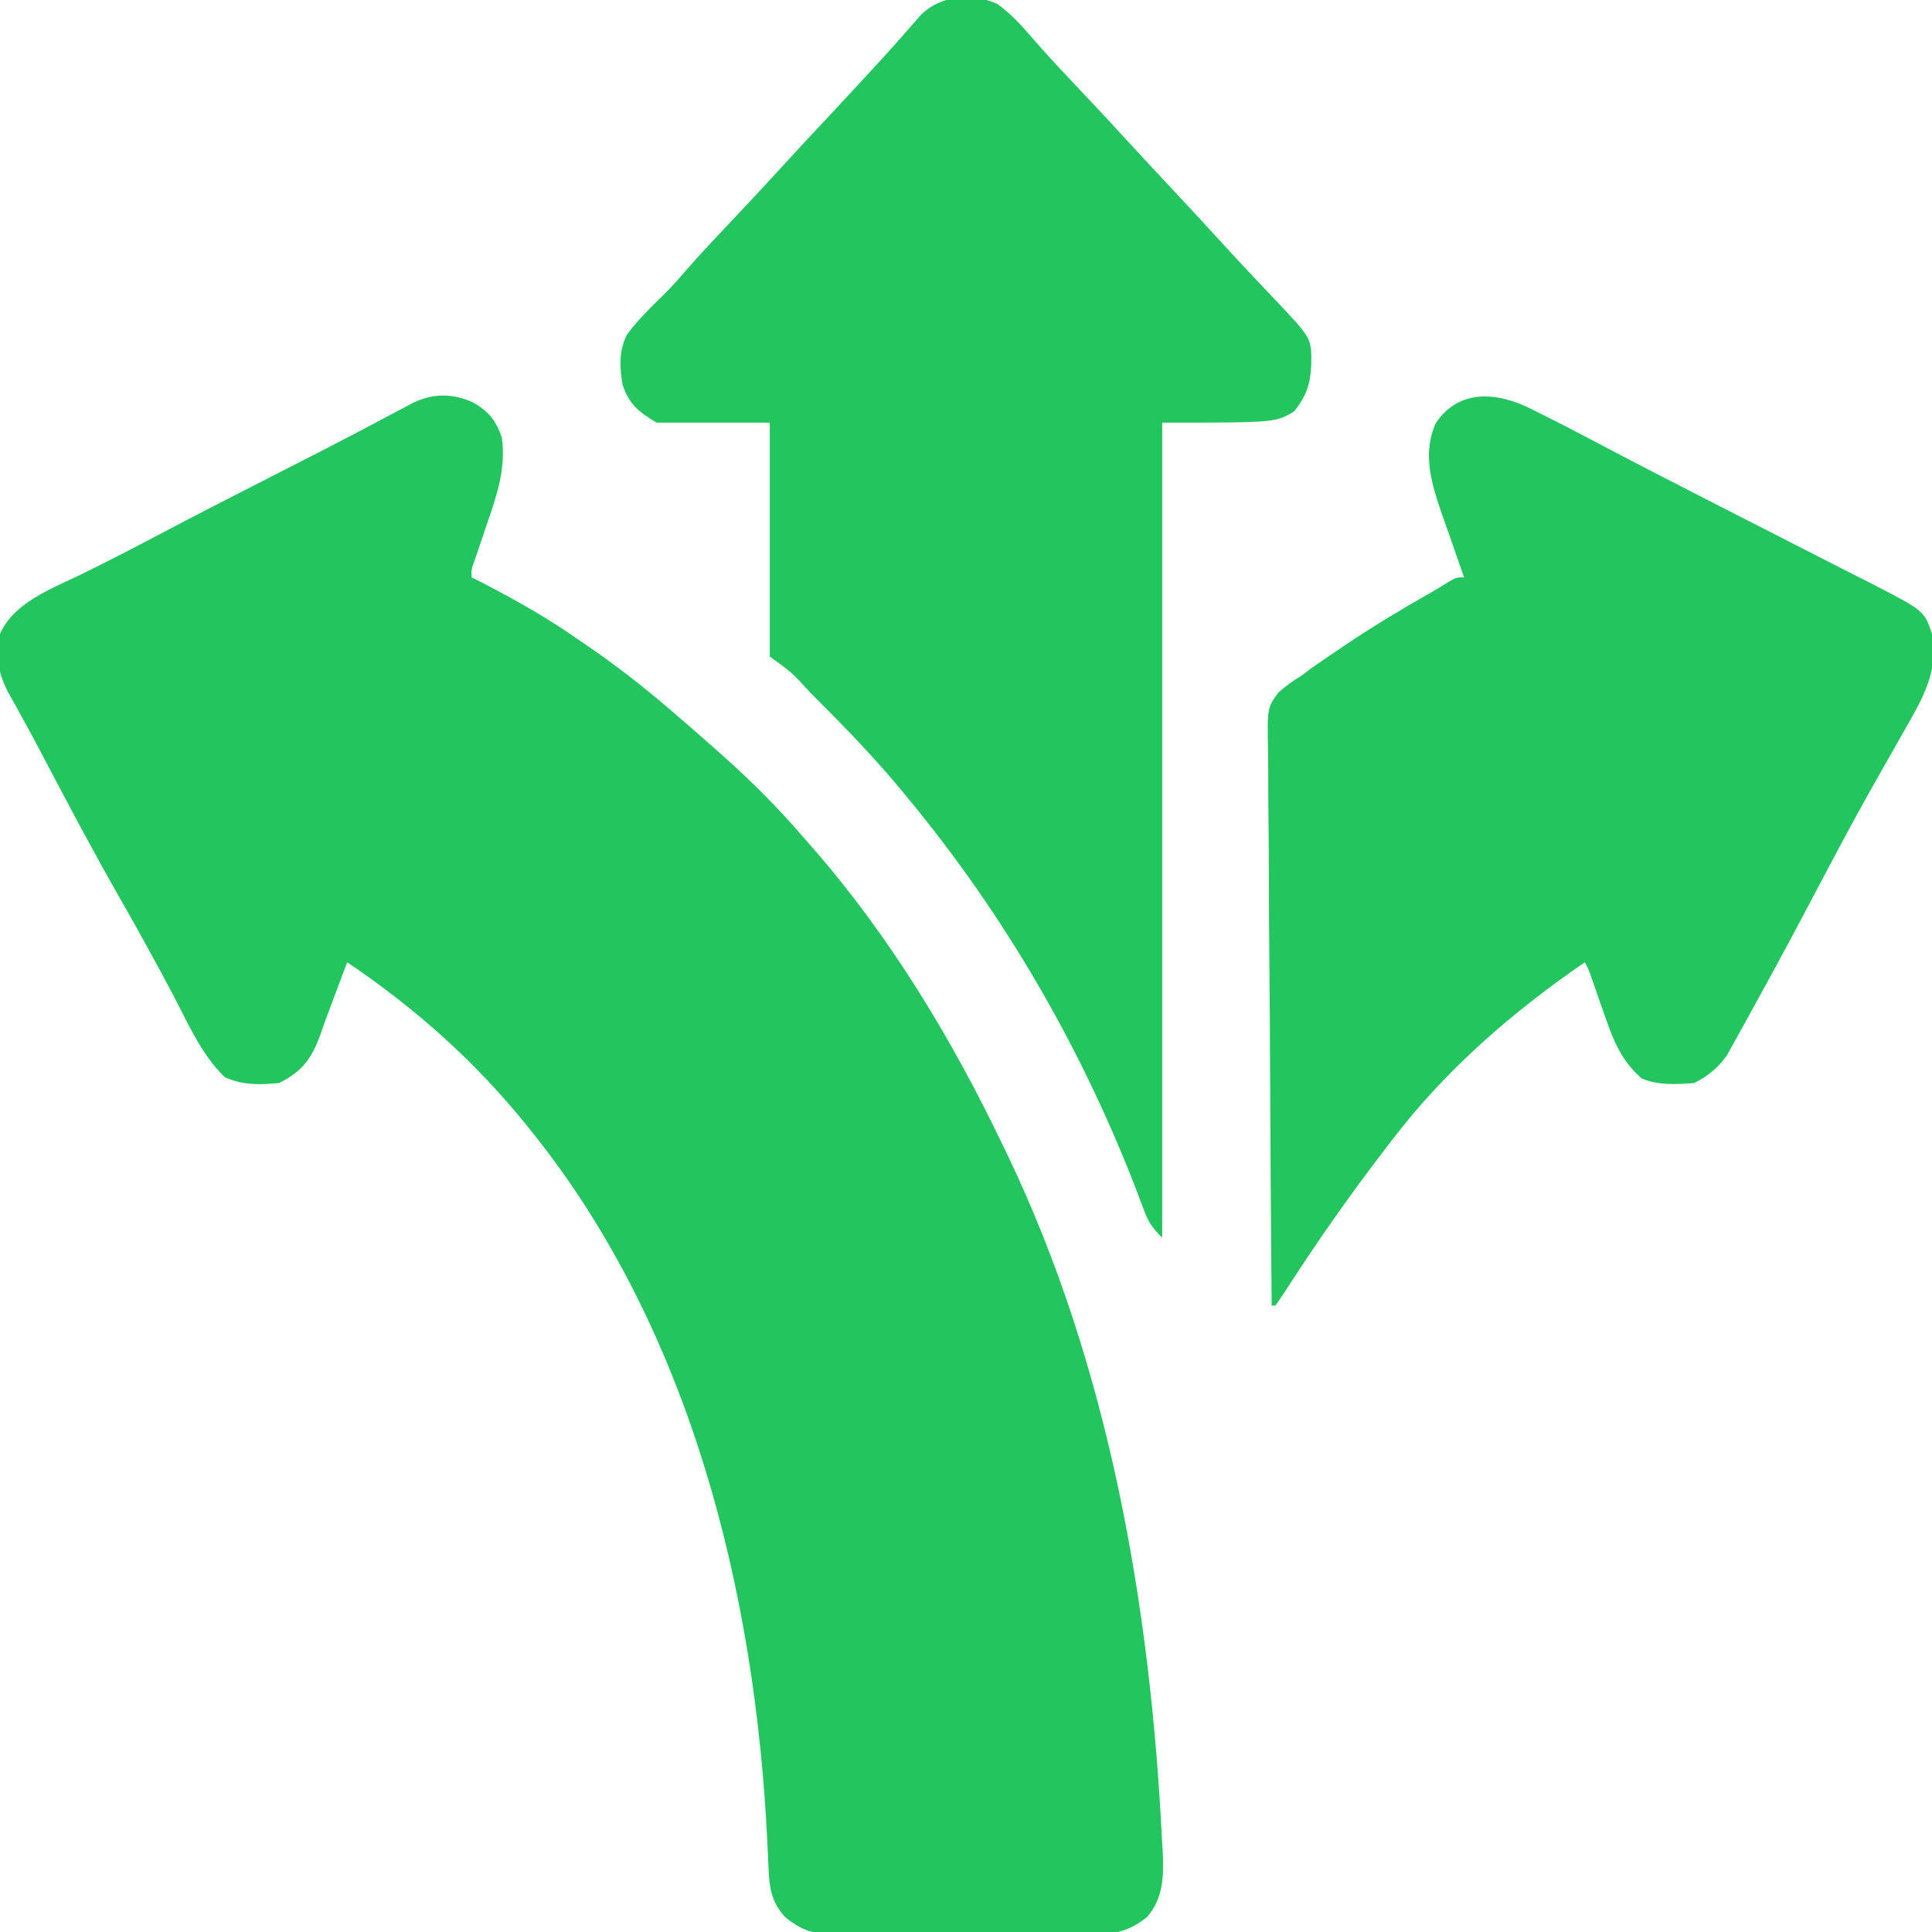
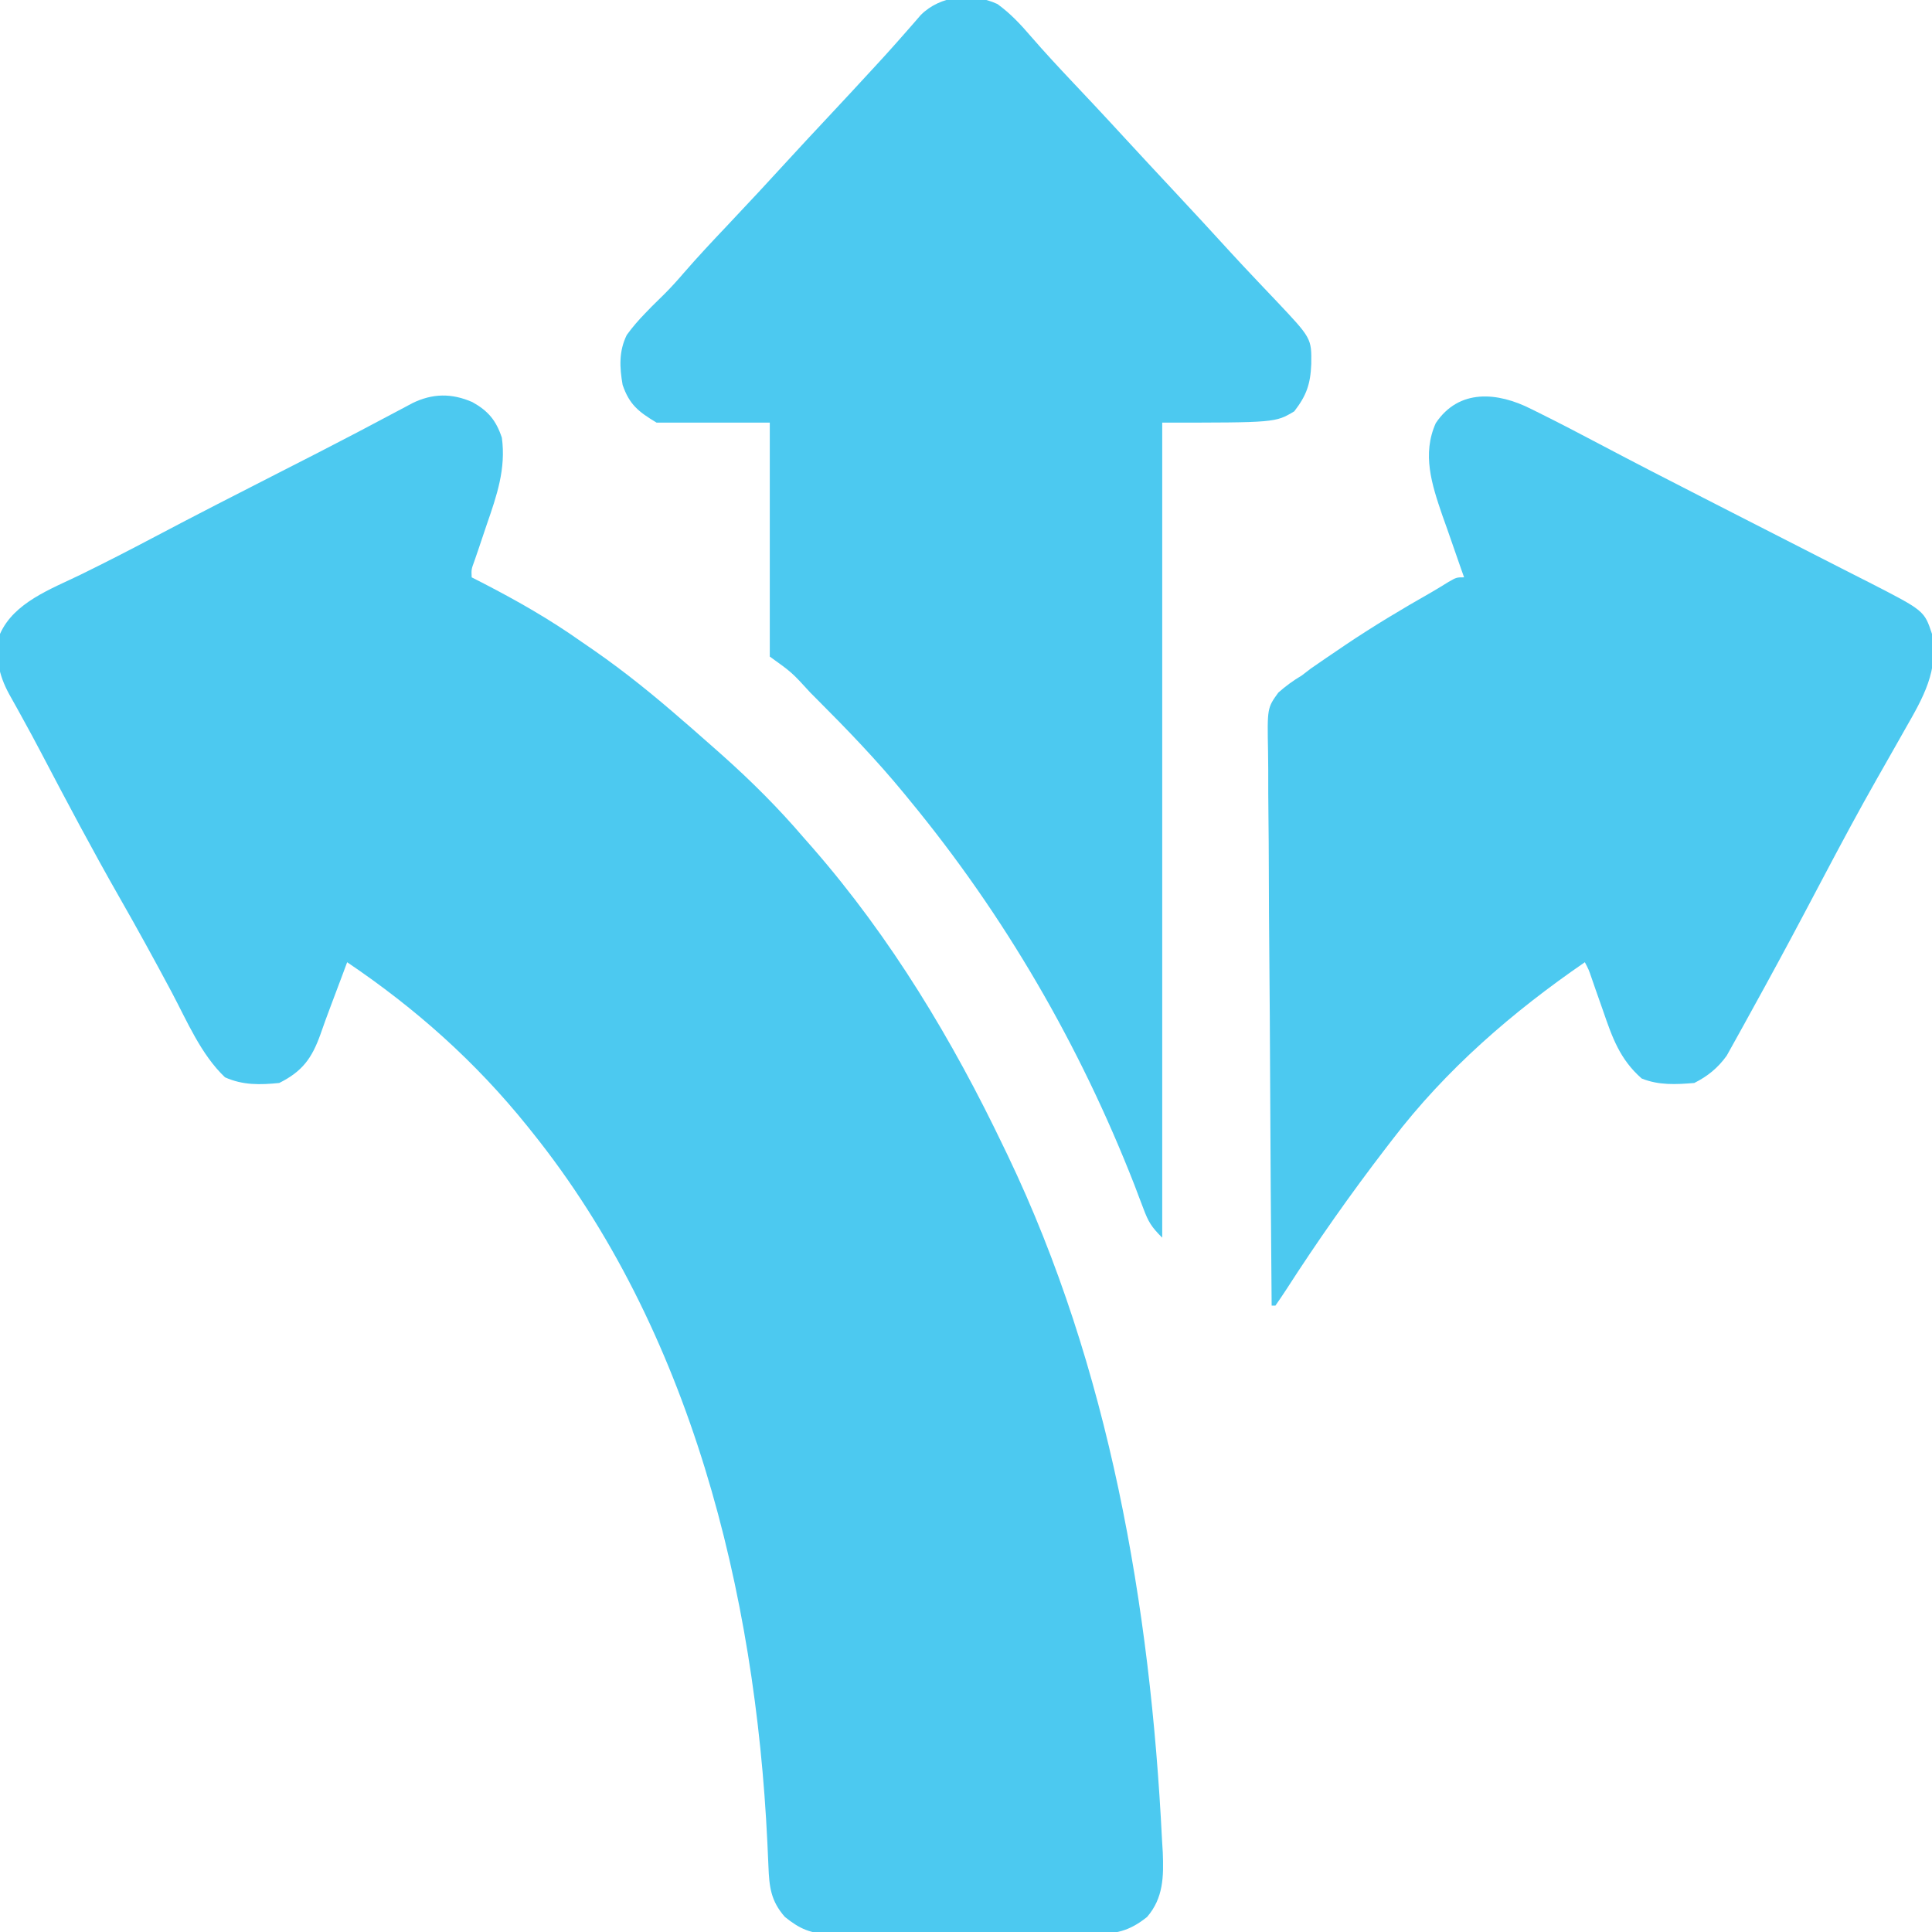
<svg xmlns="http://www.w3.org/2000/svg" version="1.1" width="512" height="512">
-   <path d="M0 0 C4.216 2.35 6.295 4.877 7.812 9.438 C8.929 17.638 6.472 24.773 3.812 32.438 C3.06 34.666 2.31 36.895 1.562 39.125 C1.227 40.098 0.892 41.071 0.547 42.074 C-0.286 44.343 -0.286 44.343 -0.188 46.438 C0.9 46.994 1.988 47.551 3.109 48.125 C12.056 52.751 20.573 57.618 28.812 63.438 C29.942 64.217 31.073 64.995 32.203 65.773 C40.495 71.533 48.211 77.8 55.812 84.438 C56.551 85.076 57.29 85.714 58.051 86.371 C59.983 88.048 61.9 89.739 63.812 91.438 C64.625 92.157 65.437 92.876 66.273 93.617 C73.983 100.493 81.098 107.591 87.812 115.438 C88.614 116.35 89.416 117.263 90.242 118.203 C110.931 141.943 127.262 169.1 140.812 197.438 C141.161 198.16 141.51 198.883 141.87 199.628 C168.768 255.791 179.673 319.084 182.75 380.875 C182.855 382.598 182.855 382.598 182.962 384.357 C183.211 390.712 183.139 396.414 178.812 401.438 C174.105 405.232 170.404 406.018 164.516 405.955 C163.3 405.966 163.3 405.966 162.059 405.976 C159.393 405.994 156.729 405.982 154.062 405.969 C152.202 405.971 150.342 405.975 148.481 405.98 C144.588 405.986 140.694 405.978 136.801 405.959 C131.817 405.936 126.835 405.949 121.851 405.973 C118.011 405.988 114.171 405.983 110.331 405.973 C108.494 405.97 106.657 405.973 104.82 405.983 C102.249 405.993 99.68 405.977 97.109 405.955 C96.355 405.963 95.6 405.971 94.823 405.98 C89.684 405.898 86.787 404.649 82.812 401.438 C79.068 397.177 78.672 393.491 78.453 387.938 C78.393 386.58 78.331 385.222 78.269 383.865 C78.236 383.145 78.203 382.425 78.17 381.684 C75.02 315.622 57.885 245.846 15.812 193.438 C15.407 192.931 15.002 192.424 14.585 191.902 C0.787 174.768 -14.976 160.732 -33.188 148.438 C-33.574 149.476 -33.961 150.515 -34.359 151.586 C-35.434 154.471 -36.519 157.351 -37.609 160.23 C-38.529 162.662 -39.415 165.094 -40.266 167.551 C-42.527 173.866 -45.032 177.36 -51.188 180.438 C-56.337 180.951 -60.793 181.057 -65.562 178.938 C-71.954 172.851 -75.596 164.082 -79.688 156.375 C-84.184 147.957 -88.76 139.596 -93.5 131.312 C-100.668 118.758 -107.43 105.987 -114.145 93.186 C-115.879 89.885 -117.641 86.605 -119.452 83.346 C-119.82 82.676 -120.189 82.005 -120.569 81.315 C-121.269 80.044 -121.977 78.777 -122.694 77.515 C-125.634 72.149 -126.527 67.416 -125.188 61.438 C-121.471 53.075 -111.703 49.56 -103.875 45.75 C-97.289 42.533 -90.781 39.186 -84.301 35.762 C-73.285 29.941 -62.192 24.276 -51.094 18.615 C-48.51 17.296 -45.927 15.977 -43.344 14.656 C-42.507 14.229 -41.67 13.801 -40.808 13.361 C-33.894 9.819 -27.018 6.205 -20.164 2.547 C-19.422 2.153 -18.68 1.759 -17.916 1.354 C-17.266 1.007 -16.616 0.66 -15.947 0.302 C-10.552 -2.35 -5.477 -2.391 0 0 Z " fill="#22c55e" transform="translate(125.1875,106.5625)" />
-   <path d="M0 0 C3.44 2.478 6.215 5.467 8.965 8.676 C12.502 12.755 16.163 16.701 19.871 20.625 C21.197 22.033 22.523 23.442 23.848 24.852 C24.498 25.543 25.148 26.234 25.817 26.946 C28.476 29.783 31.113 32.639 33.746 35.5 C38.059 40.186 42.396 44.848 46.746 49.5 C51.803 54.909 56.823 60.349 61.812 65.82 C63.965 68.17 66.145 70.491 68.336 72.805 C68.964 73.47 69.591 74.135 70.238 74.82 C71.46 76.113 72.685 77.402 73.914 78.688 C83.262 88.593 83.262 88.593 83.184 95.375 C82.973 100.707 81.938 103.715 78.684 107.938 C73.684 110.938 73.684 110.938 43.684 110.938 C43.684 182.218 43.684 253.498 43.684 326.938 C40.805 324.059 40.023 322.782 38.66 319.125 C38.099 317.657 38.099 317.657 37.527 316.159 C37.125 315.096 36.723 314.033 36.309 312.938 C21.844 275.94 1.968 241.608 -23.316 210.938 C-24 210.1 -24 210.1 -24.697 209.245 C-31.978 200.375 -39.898 192.173 -48.004 184.062 C-48.5 183.566 -48.995 183.069 -49.506 182.558 C-54.451 177.141 -54.451 177.141 -60.316 172.938 C-60.316 152.477 -60.316 132.018 -60.316 110.938 C-70.216 110.938 -80.116 110.938 -90.316 110.938 C-95.137 108.045 -97.533 106.135 -99.316 100.938 C-100.128 96.282 -100.341 92.013 -98.211 87.699 C-96.702 85.616 -95.107 83.784 -93.316 81.938 C-92.752 81.355 -92.187 80.772 -91.605 80.172 C-90.479 79.04 -89.341 77.919 -88.192 76.811 C-86.394 75.015 -84.733 73.162 -83.078 71.234 C-79.351 66.944 -75.478 62.809 -71.566 58.688 C-66.023 52.823 -60.529 46.922 -55.09 40.961 C-51.859 37.428 -48.587 33.934 -45.316 30.438 C-41.027 25.85 -36.749 21.254 -32.504 16.625 C-31.63 15.672 -30.756 14.72 -29.855 13.738 C-28.147 11.854 -26.455 9.955 -24.777 8.043 C-23.986 7.142 -23.194 6.241 -22.379 5.312 C-21.689 4.516 -21 3.719 -20.289 2.898 C-15.045 -2.314 -6.686 -3.067 0 0 Z " fill="#22c55e" transform="translate(264.3164,1.0625)" />
-   <path d="M0 0 C0.695 0.344 1.389 0.687 2.105 1.041 C7.473 3.712 12.789 6.468 18.086 9.277 C27.203 14.094 36.369 18.811 45.553 23.499 C48.199 24.85 50.843 26.204 53.488 27.559 C60.999 31.407 68.512 35.253 76.038 39.074 C78.722 40.438 81.403 41.808 84.083 43.179 C85.884 44.098 87.689 45.008 89.494 45.919 C104.207 53.46 104.207 53.46 106.25 59.625 C108.099 69.278 103.875 76.544 99.25 84.625 C98.329 86.252 97.409 87.88 96.488 89.508 C94.902 92.309 93.313 95.109 91.716 97.905 C86.876 106.415 82.261 115.033 77.688 123.688 C76.241 126.423 74.794 129.159 73.348 131.895 C72.998 132.556 72.648 133.218 72.287 133.9 C67.759 142.454 63.15 150.962 58.463 159.431 C57.689 160.832 56.917 162.235 56.15 163.64 C55.215 165.349 54.264 167.05 53.312 168.75 C52.587 170.053 52.587 170.053 51.848 171.383 C49.553 174.603 46.783 176.859 43.25 178.625 C38.421 179.029 33.843 179.269 29.312 177.438 C23.516 172.344 21.515 166.564 19.062 159.438 C18.361 157.444 17.66 155.45 16.957 153.457 C16.653 152.578 16.348 151.698 16.034 150.792 C15.295 148.618 15.295 148.618 14.25 146.625 C-4.943 159.809 -22.563 175.052 -36.75 193.625 C-37.564 194.681 -37.564 194.681 -38.394 195.757 C-47.789 207.978 -56.591 220.501 -64.932 233.462 C-65.846 234.866 -66.794 236.249 -67.75 237.625 C-68.08 237.625 -68.41 237.625 -68.75 237.625 C-68.937 216.885 -69.078 196.144 -69.164 175.403 C-69.206 165.773 -69.262 156.143 -69.354 146.512 C-69.433 138.118 -69.485 129.724 -69.503 121.329 C-69.513 116.884 -69.538 112.441 -69.596 107.996 C-69.65 103.811 -69.667 99.627 -69.655 95.441 C-69.657 93.907 -69.673 92.373 -69.704 90.84 C-69.924 79.257 -69.924 79.257 -66.992 75.182 C-64.992 73.405 -63.041 71.994 -60.75 70.625 C-59.964 70.021 -59.178 69.418 -58.367 68.796 C-57.722 68.351 -57.076 67.907 -56.41 67.449 C-55.665 66.936 -54.92 66.423 -54.153 65.894 C-52.994 65.111 -52.994 65.111 -51.812 64.312 C-50.996 63.757 -50.18 63.202 -49.339 62.629 C-41.898 57.62 -34.242 53.026 -26.442 48.601 C-24.909 47.716 -23.402 46.786 -21.898 45.852 C-19.75 44.625 -19.75 44.625 -17.75 44.625 C-18.023 43.859 -18.295 43.094 -18.576 42.305 C-19.817 38.792 -21.034 35.271 -22.25 31.75 C-22.679 30.546 -23.109 29.342 -23.551 28.102 C-26.322 20.008 -28.937 11.945 -25.25 3.75 C-19.102 -5.44 -8.855 -4.482 0 0 Z " fill="#22c55e" transform="translate(405.75,108.375)" />
+   <path d="M0 0 C4.216 2.35 6.295 4.877 7.812 9.438 C8.929 17.638 6.472 24.773 3.812 32.438 C3.06 34.666 2.31 36.895 1.562 39.125 C1.227 40.098 0.892 41.071 0.547 42.074 C-0.286 44.343 -0.286 44.343 -0.188 46.438 C0.9 46.994 1.988 47.551 3.109 48.125 C12.056 52.751 20.573 57.618 28.812 63.438 C29.942 64.217 31.073 64.995 32.203 65.773 C40.495 71.533 48.211 77.8 55.812 84.438 C56.551 85.076 57.29 85.714 58.051 86.371 C59.983 88.048 61.9 89.739 63.812 91.438 C64.625 92.157 65.437 92.876 66.273 93.617 C73.983 100.493 81.098 107.591 87.812 115.438 C88.614 116.35 89.416 117.263 90.242 118.203 C110.931 141.943 127.262 169.1 140.812 197.438 C141.161 198.16 141.51 198.883 141.87 199.628 C168.768 255.791 179.673 319.084 182.75 380.875 C182.855 382.598 182.855 382.598 182.962 384.357 C183.211 390.712 183.139 396.414 178.812 401.438 C174.105 405.232 170.404 406.018 164.516 405.955 C163.3 405.966 163.3 405.966 162.059 405.976 C159.393 405.994 156.729 405.982 154.062 405.969 C152.202 405.971 150.342 405.975 148.481 405.98 C144.588 405.986 140.694 405.978 136.801 405.959 C131.817 405.936 126.835 405.949 121.851 405.973 C118.011 405.988 114.171 405.983 110.331 405.973 C108.494 405.97 106.657 405.973 104.82 405.983 C102.249 405.993 99.68 405.977 97.109 405.955 C96.355 405.963 95.6 405.971 94.823 405.98 C89.684 405.898 86.787 404.649 82.812 401.438 C79.068 397.177 78.672 393.491 78.453 387.938 C78.393 386.58 78.331 385.222 78.269 383.865 C78.236 383.145 78.203 382.425 78.17 381.684 C75.02 315.622 57.885 245.846 15.812 193.438 C15.407 192.931 15.002 192.424 14.585 191.902 C0.787 174.768 -14.976 160.732 -33.188 148.438 C-33.574 149.476 -33.961 150.515 -34.359 151.586 C-35.434 154.471 -36.519 157.351 -37.609 160.23 C-38.529 162.662 -39.415 165.094 -40.266 167.551 C-42.527 173.866 -45.032 177.36 -51.188 180.438 C-56.337 180.951 -60.793 181.057 -65.562 178.938 C-71.954 172.851 -75.596 164.082 -79.688 156.375 C-84.184 147.957 -88.76 139.596 -93.5 131.312 C-100.668 118.758 -107.43 105.987 -114.145 93.186 C-115.879 89.885 -117.641 86.605 -119.452 83.346 C-119.82 82.676 -120.189 82.005 -120.569 81.315 C-121.269 80.044 -121.977 78.777 -122.694 77.515 C-125.634 72.149 -126.527 67.416 -125.188 61.438 C-121.471 53.075 -111.703 49.56 -103.875 45.75 C-97.289 42.533 -90.781 39.186 -84.301 35.762 C-73.285 29.941 -62.192 24.276 -51.094 18.615 C-48.51 17.296 -45.927 15.977 -43.344 14.656 C-42.507 14.229 -41.67 13.801 -40.808 13.361 C-33.894 9.819 -27.018 6.205 -20.164 2.547 C-19.422 2.153 -18.68 1.759 -17.916 1.354 C-17.266 1.007 -16.616 0.66 -15.947 0.302 C-10.552 -2.35 -5.477 -2.391 0 0 Z " fill="#4cc9f0" transform="translate(125.1875,106.5625)" />
+   <path d="M0 0 C3.44 2.478 6.215 5.467 8.965 8.676 C12.502 12.755 16.163 16.701 19.871 20.625 C21.197 22.033 22.523 23.442 23.848 24.852 C24.498 25.543 25.148 26.234 25.817 26.946 C28.476 29.783 31.113 32.639 33.746 35.5 C38.059 40.186 42.396 44.848 46.746 49.5 C51.803 54.909 56.823 60.349 61.812 65.82 C63.965 68.17 66.145 70.491 68.336 72.805 C68.964 73.47 69.591 74.135 70.238 74.82 C71.46 76.113 72.685 77.402 73.914 78.688 C83.262 88.593 83.262 88.593 83.184 95.375 C82.973 100.707 81.938 103.715 78.684 107.938 C73.684 110.938 73.684 110.938 43.684 110.938 C43.684 182.218 43.684 253.498 43.684 326.938 C40.805 324.059 40.023 322.782 38.66 319.125 C38.099 317.657 38.099 317.657 37.527 316.159 C37.125 315.096 36.723 314.033 36.309 312.938 C21.844 275.94 1.968 241.608 -23.316 210.938 C-24 210.1 -24 210.1 -24.697 209.245 C-31.978 200.375 -39.898 192.173 -48.004 184.062 C-48.5 183.566 -48.995 183.069 -49.506 182.558 C-54.451 177.141 -54.451 177.141 -60.316 172.938 C-60.316 152.477 -60.316 132.018 -60.316 110.938 C-70.216 110.938 -80.116 110.938 -90.316 110.938 C-95.137 108.045 -97.533 106.135 -99.316 100.938 C-100.128 96.282 -100.341 92.013 -98.211 87.699 C-96.702 85.616 -95.107 83.784 -93.316 81.938 C-92.752 81.355 -92.187 80.772 -91.605 80.172 C-90.479 79.04 -89.341 77.919 -88.192 76.811 C-86.394 75.015 -84.733 73.162 -83.078 71.234 C-79.351 66.944 -75.478 62.809 -71.566 58.688 C-66.023 52.823 -60.529 46.922 -55.09 40.961 C-51.859 37.428 -48.587 33.934 -45.316 30.438 C-41.027 25.85 -36.749 21.254 -32.504 16.625 C-31.63 15.672 -30.756 14.72 -29.855 13.738 C-28.147 11.854 -26.455 9.955 -24.777 8.043 C-23.986 7.142 -23.194 6.241 -22.379 5.312 C-21.689 4.516 -21 3.719 -20.289 2.898 C-15.045 -2.314 -6.686 -3.067 0 0 Z " fill="#4cc9f0" transform="translate(264.3164,1.0625)" />
+   <path d="M0 0 C0.695 0.344 1.389 0.687 2.105 1.041 C7.473 3.712 12.789 6.468 18.086 9.277 C27.203 14.094 36.369 18.811 45.553 23.499 C48.199 24.85 50.843 26.204 53.488 27.559 C60.999 31.407 68.512 35.253 76.038 39.074 C78.722 40.438 81.403 41.808 84.083 43.179 C85.884 44.098 87.689 45.008 89.494 45.919 C104.207 53.46 104.207 53.46 106.25 59.625 C108.099 69.278 103.875 76.544 99.25 84.625 C98.329 86.252 97.409 87.88 96.488 89.508 C94.902 92.309 93.313 95.109 91.716 97.905 C86.876 106.415 82.261 115.033 77.688 123.688 C76.241 126.423 74.794 129.159 73.348 131.895 C72.998 132.556 72.648 133.218 72.287 133.9 C67.759 142.454 63.15 150.962 58.463 159.431 C57.689 160.832 56.917 162.235 56.15 163.64 C55.215 165.349 54.264 167.05 53.312 168.75 C52.587 170.053 52.587 170.053 51.848 171.383 C49.553 174.603 46.783 176.859 43.25 178.625 C38.421 179.029 33.843 179.269 29.312 177.438 C23.516 172.344 21.515 166.564 19.062 159.438 C18.361 157.444 17.66 155.45 16.957 153.457 C16.653 152.578 16.348 151.698 16.034 150.792 C15.295 148.618 15.295 148.618 14.25 146.625 C-4.943 159.809 -22.563 175.052 -36.75 193.625 C-37.564 194.681 -37.564 194.681 -38.394 195.757 C-47.789 207.978 -56.591 220.501 -64.932 233.462 C-65.846 234.866 -66.794 236.249 -67.75 237.625 C-68.08 237.625 -68.41 237.625 -68.75 237.625 C-68.937 216.885 -69.078 196.144 -69.164 175.403 C-69.206 165.773 -69.262 156.143 -69.354 146.512 C-69.433 138.118 -69.485 129.724 -69.503 121.329 C-69.513 116.884 -69.538 112.441 -69.596 107.996 C-69.65 103.811 -69.667 99.627 -69.655 95.441 C-69.657 93.907 -69.673 92.373 -69.704 90.84 C-69.924 79.257 -69.924 79.257 -66.992 75.182 C-64.992 73.405 -63.041 71.994 -60.75 70.625 C-59.964 70.021 -59.178 69.418 -58.367 68.796 C-57.722 68.351 -57.076 67.907 -56.41 67.449 C-55.665 66.936 -54.92 66.423 -54.153 65.894 C-52.994 65.111 -52.994 65.111 -51.812 64.312 C-50.996 63.757 -50.18 63.202 -49.339 62.629 C-41.898 57.62 -34.242 53.026 -26.442 48.601 C-24.909 47.716 -23.402 46.786 -21.898 45.852 C-19.75 44.625 -19.75 44.625 -17.75 44.625 C-18.023 43.859 -18.295 43.094 -18.576 42.305 C-19.817 38.792 -21.034 35.271 -22.25 31.75 C-22.679 30.546 -23.109 29.342 -23.551 28.102 C-26.322 20.008 -28.937 11.945 -25.25 3.75 C-19.102 -5.44 -8.855 -4.482 0 0 Z " fill="#4cc9f0" transform="translate(405.75,108.375)" />
</svg>
